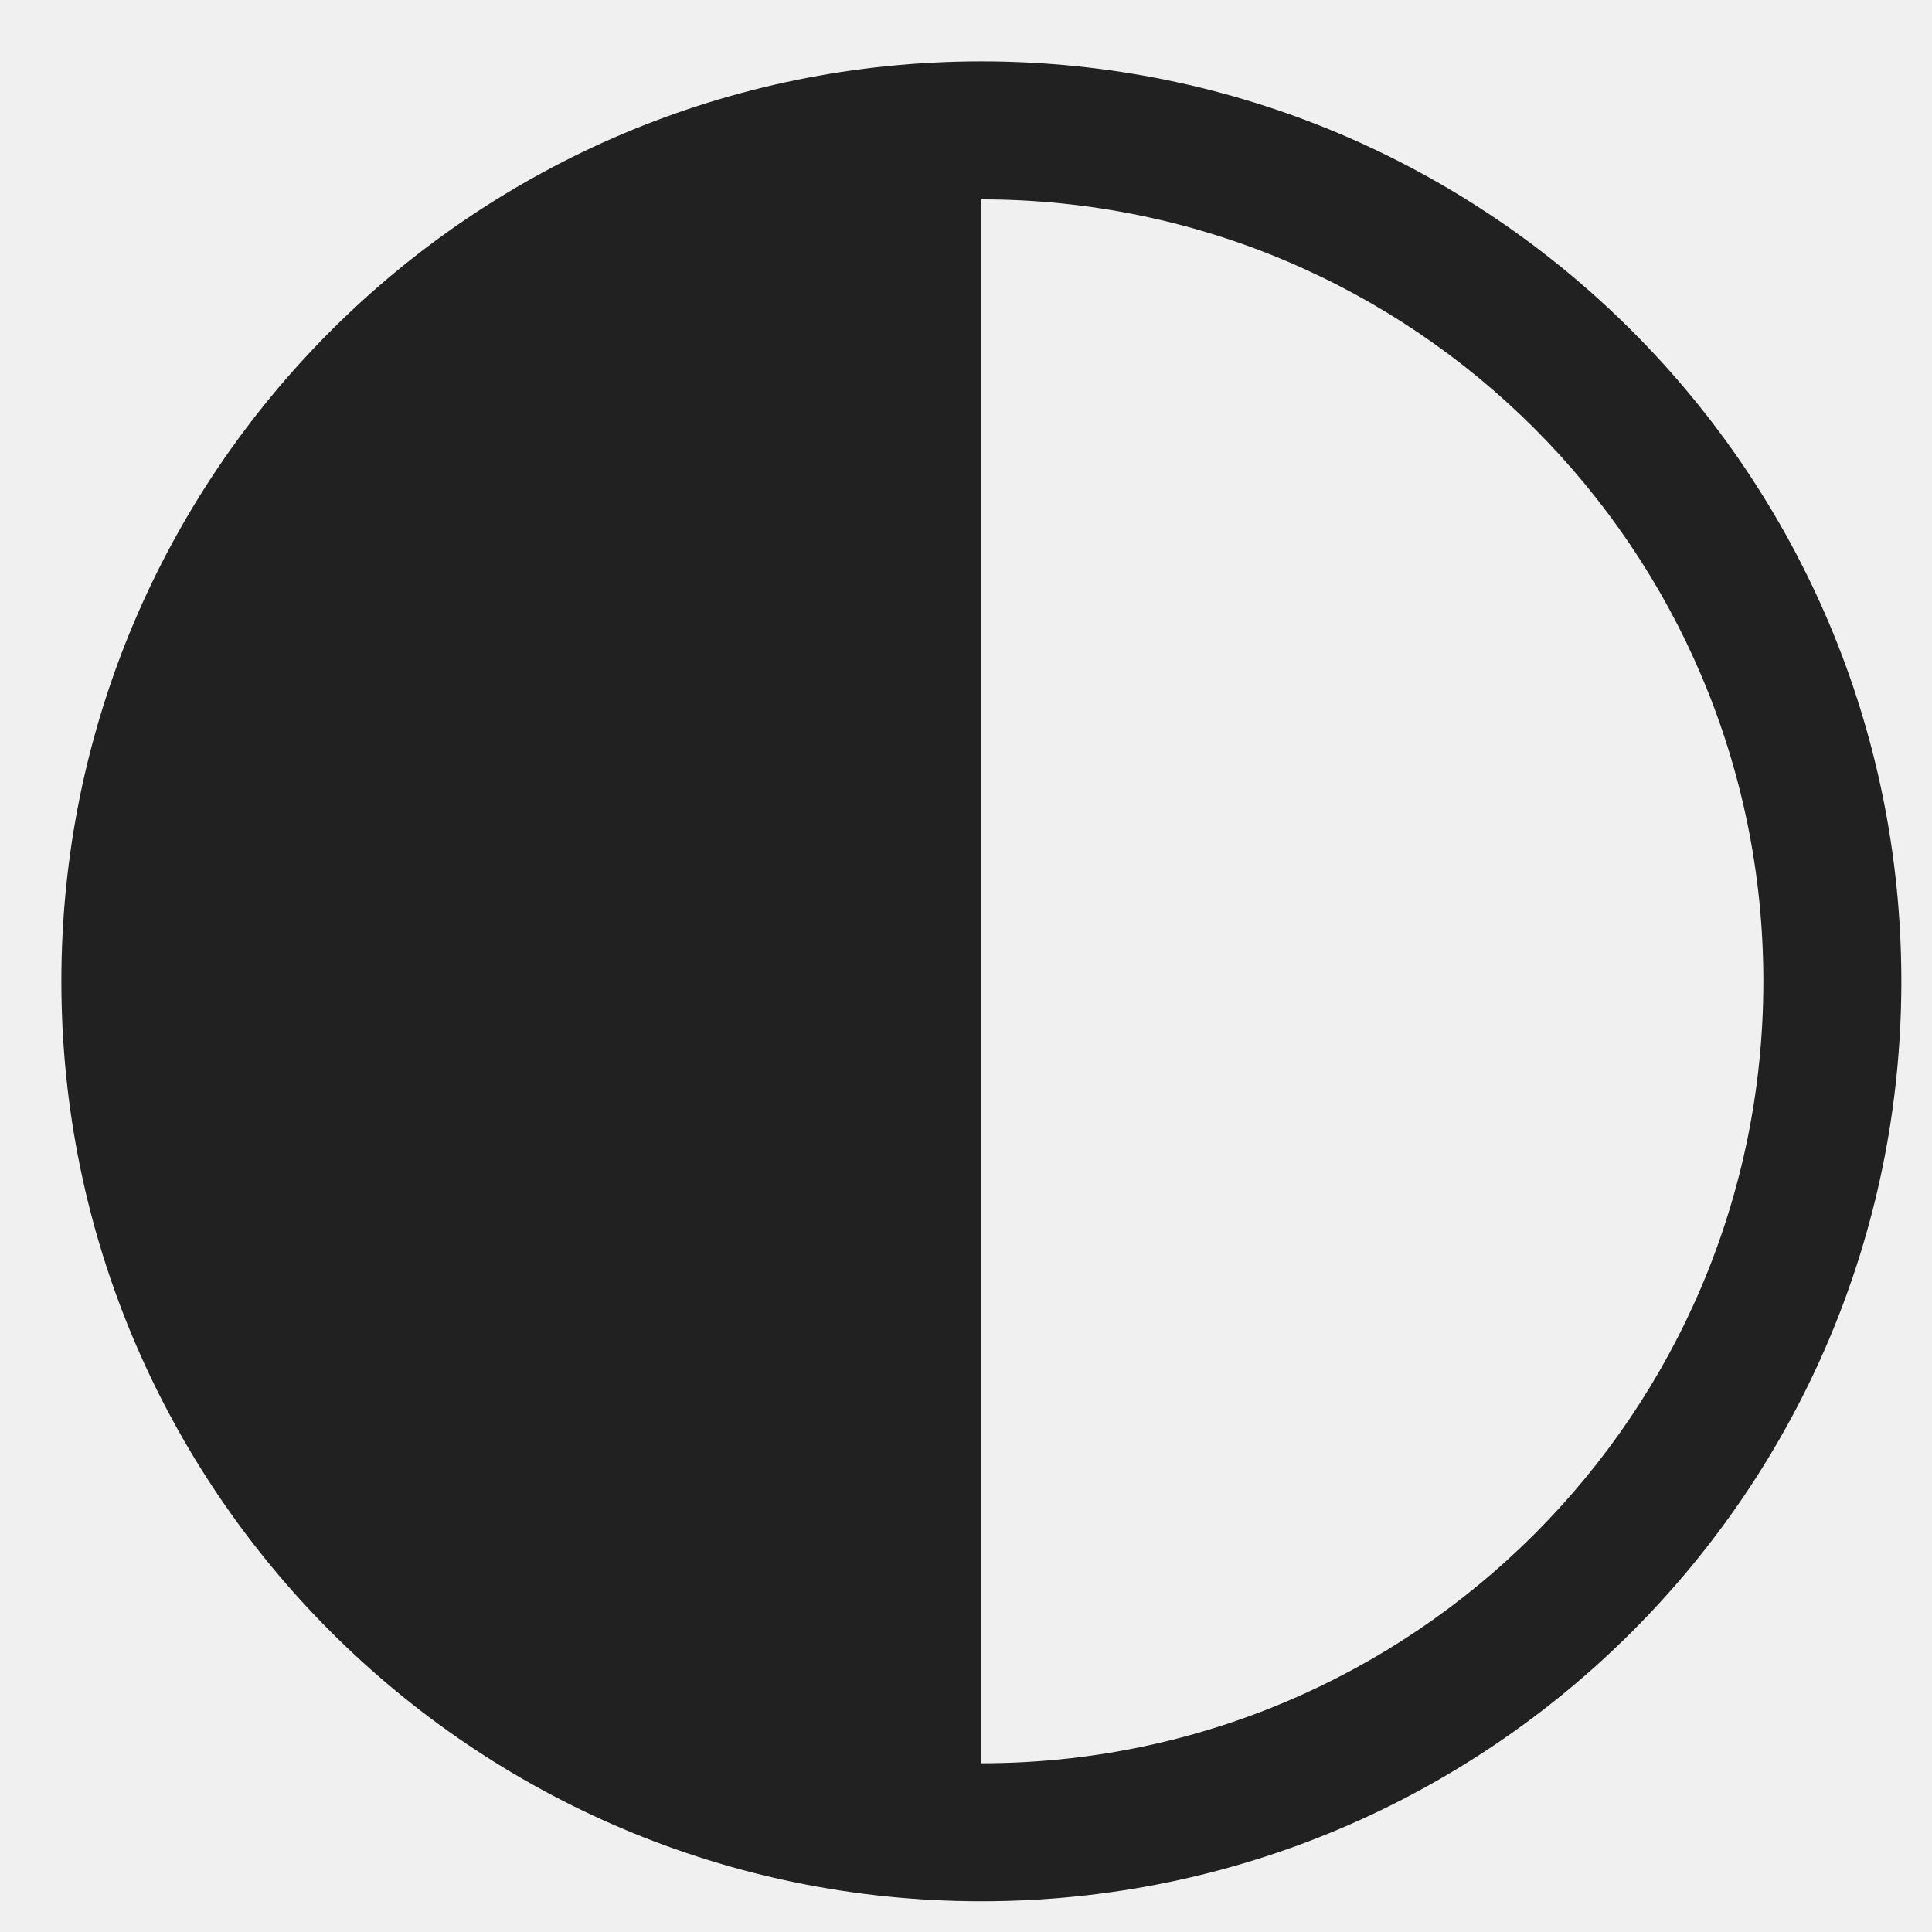
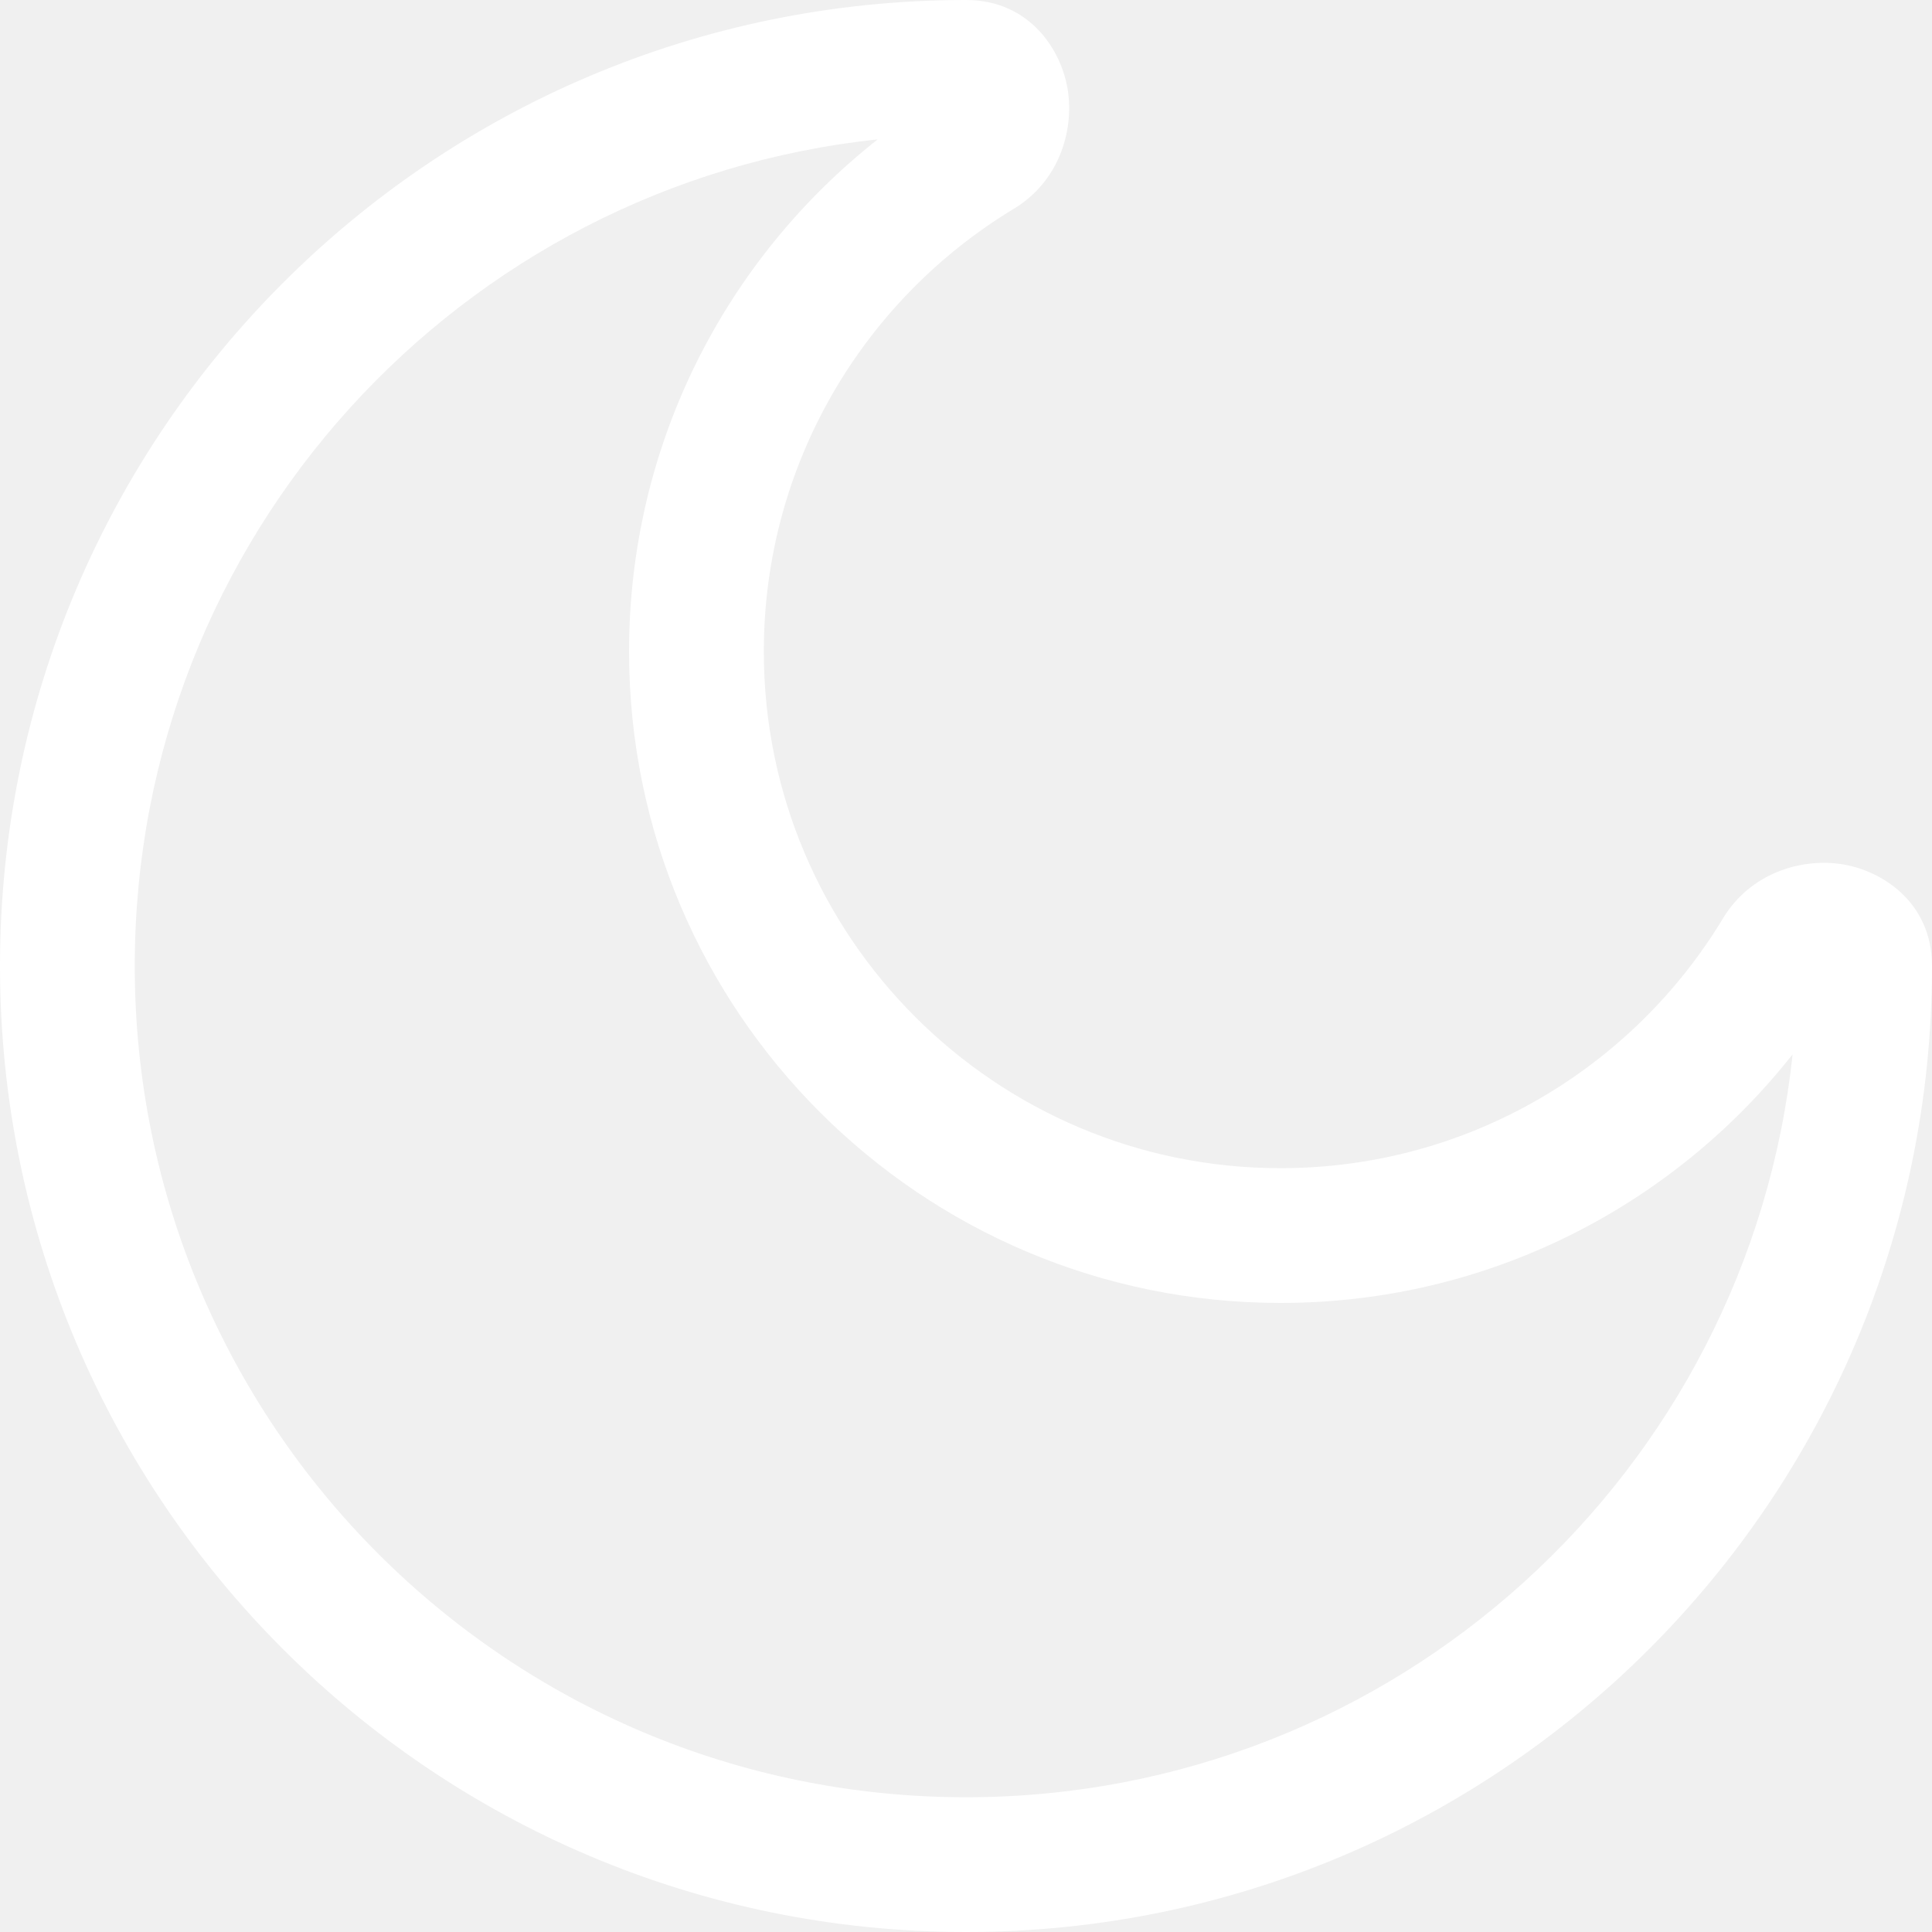
- <svg xmlns="http://www.w3.org/2000/svg" width="21" height="21" viewBox="0 0 21 21" fill="none">
-   <path d="M10.667 20.666C16.189 20.666 20.667 16.189 20.667 10.666C20.667 5.144 16.189 0.667 10.667 0.667C5.144 0.667 0.667 5.144 0.667 10.666C0.667 16.189 5.144 20.666 10.667 20.666ZM10.667 19.166L10.667 2.167C15.361 2.167 19.167 5.972 19.167 10.666C19.167 15.361 15.361 19.166 10.667 19.166Z" fill="#212121" />
+ <svg xmlns="http://www.w3.org/2000/svg" width="20" height="20" viewBox="0 0 20 20" fill="none">
+   <path fill-rule="evenodd" clip-rule="evenodd" d="M9.086 1.443C4.763 1.9 1.395 5.557 1.395 10C1.395 14.752 5.248 18.605 10 18.605C14.443 18.605 18.1 15.237 18.557 10.914C17.323 12.481 15.407 13.488 13.256 13.488C9.531 13.488 6.512 10.469 6.512 6.744C6.512 4.593 7.519 2.677 9.086 1.443ZM0 10C0 4.477 4.477 0 10 0C10.667 0 11 0.531 11.057 0.955C11.113 1.362 10.962 1.88 10.494 2.162C8.942 3.1 7.907 4.802 7.907 6.744C7.907 9.698 10.302 12.093 13.256 12.093C15.198 12.093 16.9 11.058 17.837 9.506C18.12 9.038 18.638 8.887 19.045 8.943C19.469 9 20 9.333 20 10C20 15.523 15.523 20 10 20C4.477 20 0 15.523 0 10Z" fill="white" />
</svg>
